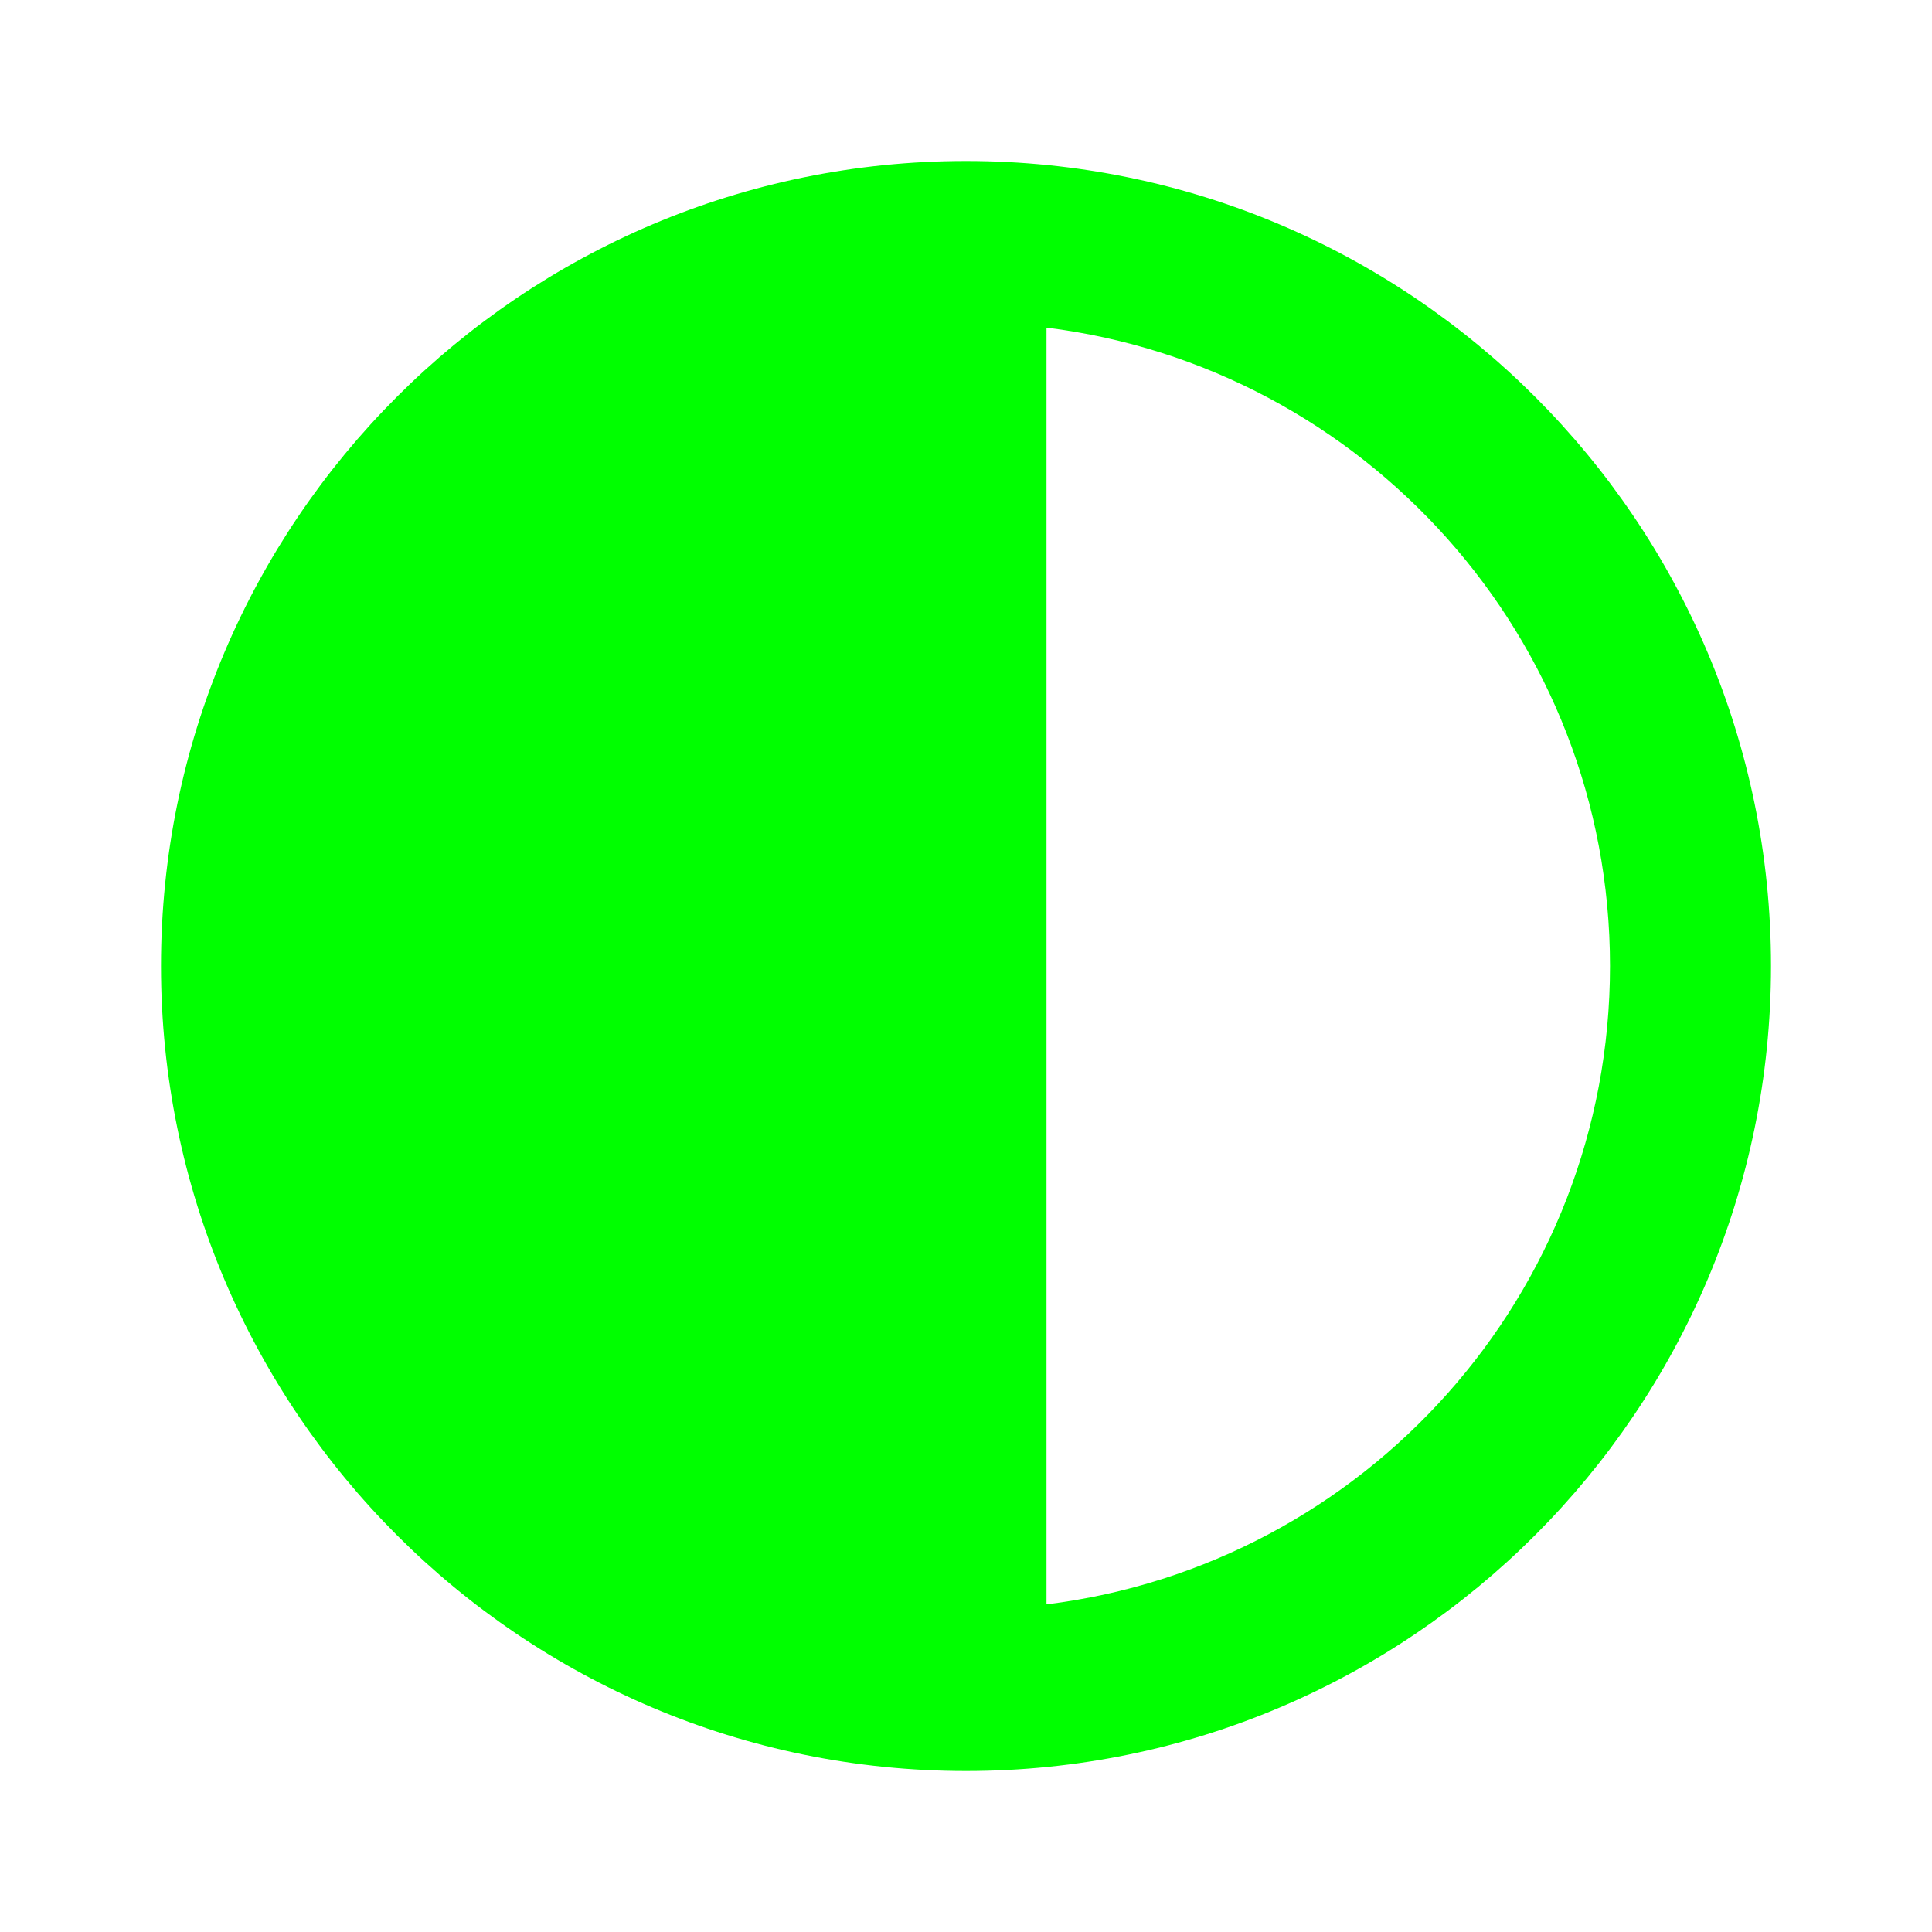
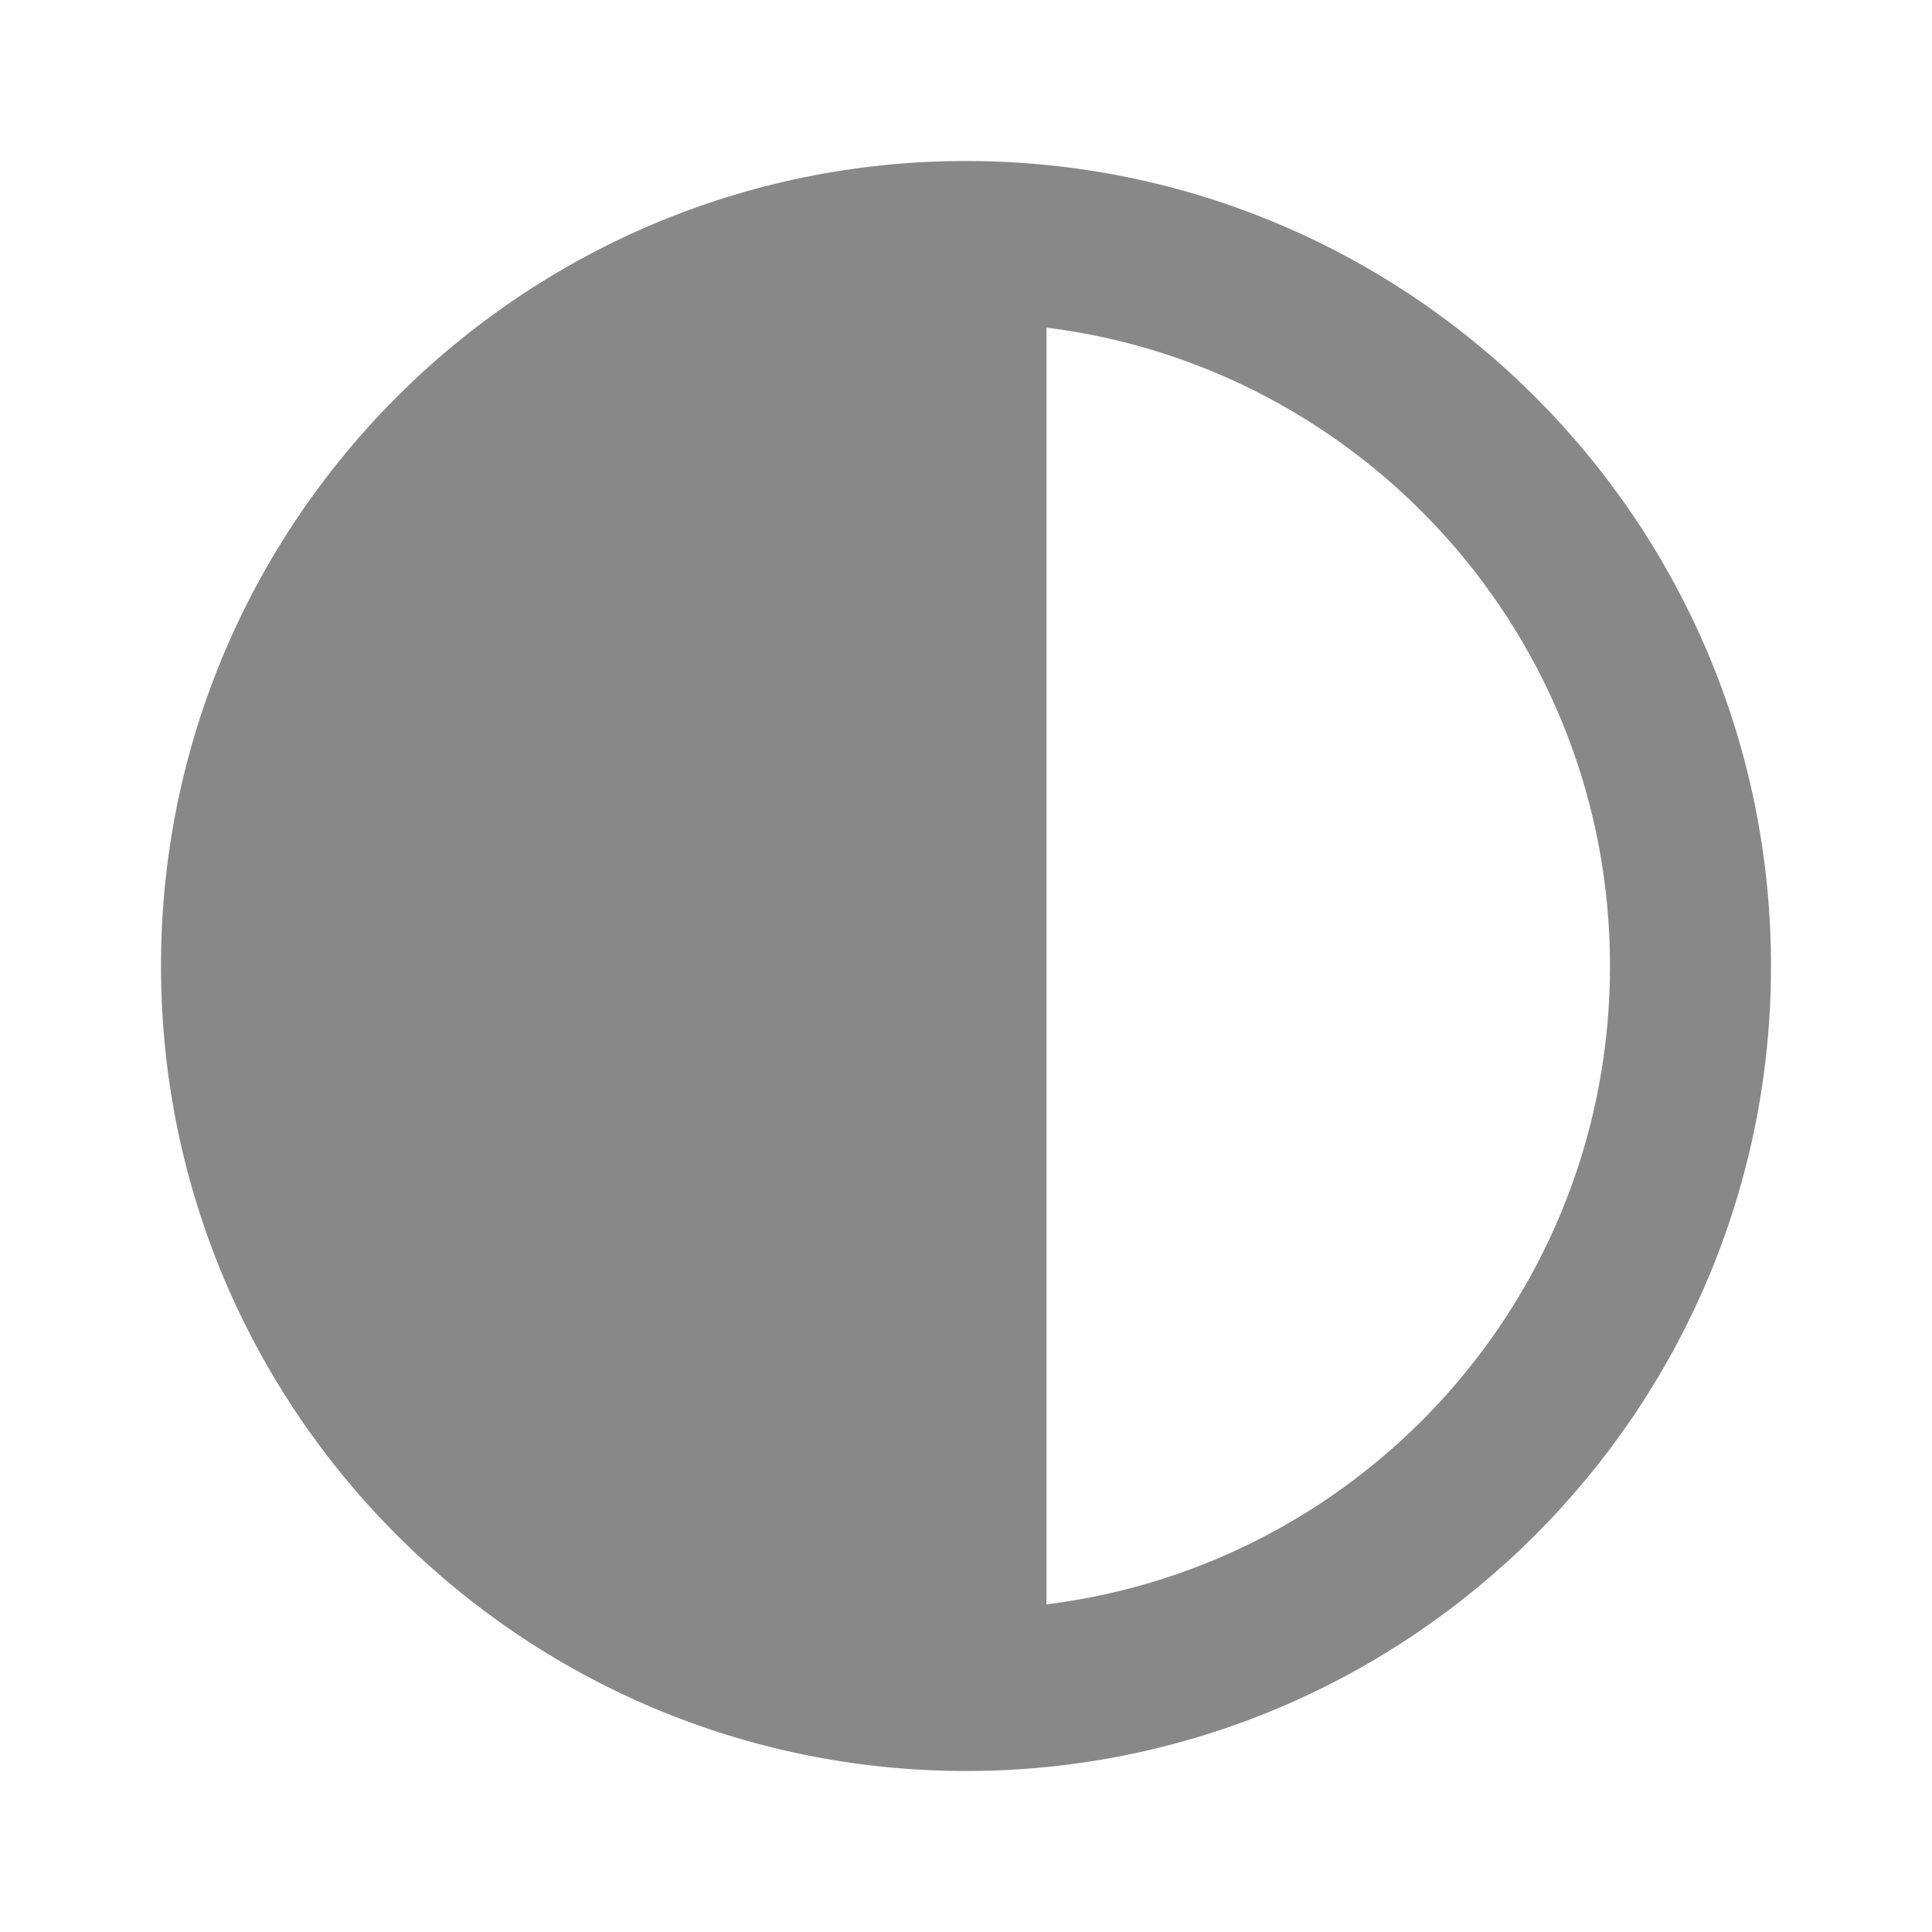
- <svg xmlns="http://www.w3.org/2000/svg" enable-background="new 0 0 24 24" height="24px" viewBox="0 0 24 24" width="24px" fill="#00ff00">
+ <svg xmlns="http://www.w3.org/2000/svg" enable-background="new 0 0 24 24" height="24px" viewBox="0 0 24 24" width="24px" fill="#888888">
  <g>
    <rect fill="none" height="24" width="24" />
  </g>
  <g>
    <path d="M12,22c5.52,0,10-4.48,10-10S17.52,2,12,2S2,6.48,2,12S6.48,22,12,22z M13,4.07c3.94,0.49,7,3.85,7,7.93s-3.05,7.44-7,7.93 V4.07z" />
  </g>
</svg>
